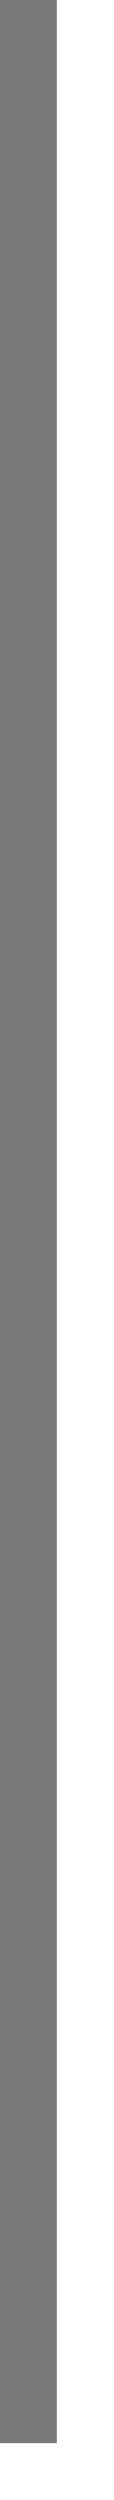
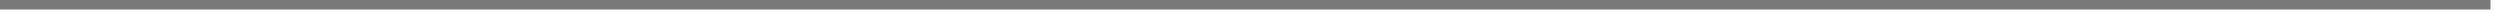
- <svg xmlns="http://www.w3.org/2000/svg" version="1.1" width="2px" height="44px">
-   <g transform="matrix(1 0 0 1 -617 301 )">
-     <path d="M 617.5 -301  L 617.5 -258  " stroke-width="1" stroke="#797979" fill="none" />
+ <svg xmlns="http://www.w3.org/2000/svg" version="1.1" width="263px" height="2px">
+   <g transform="matrix(1 0 0 1 -50 -936 )">
+     <path d="M 50 936.5  L 312 936.5  " stroke-width="1" stroke="#797979" fill="none" />
  </g>
</svg>
